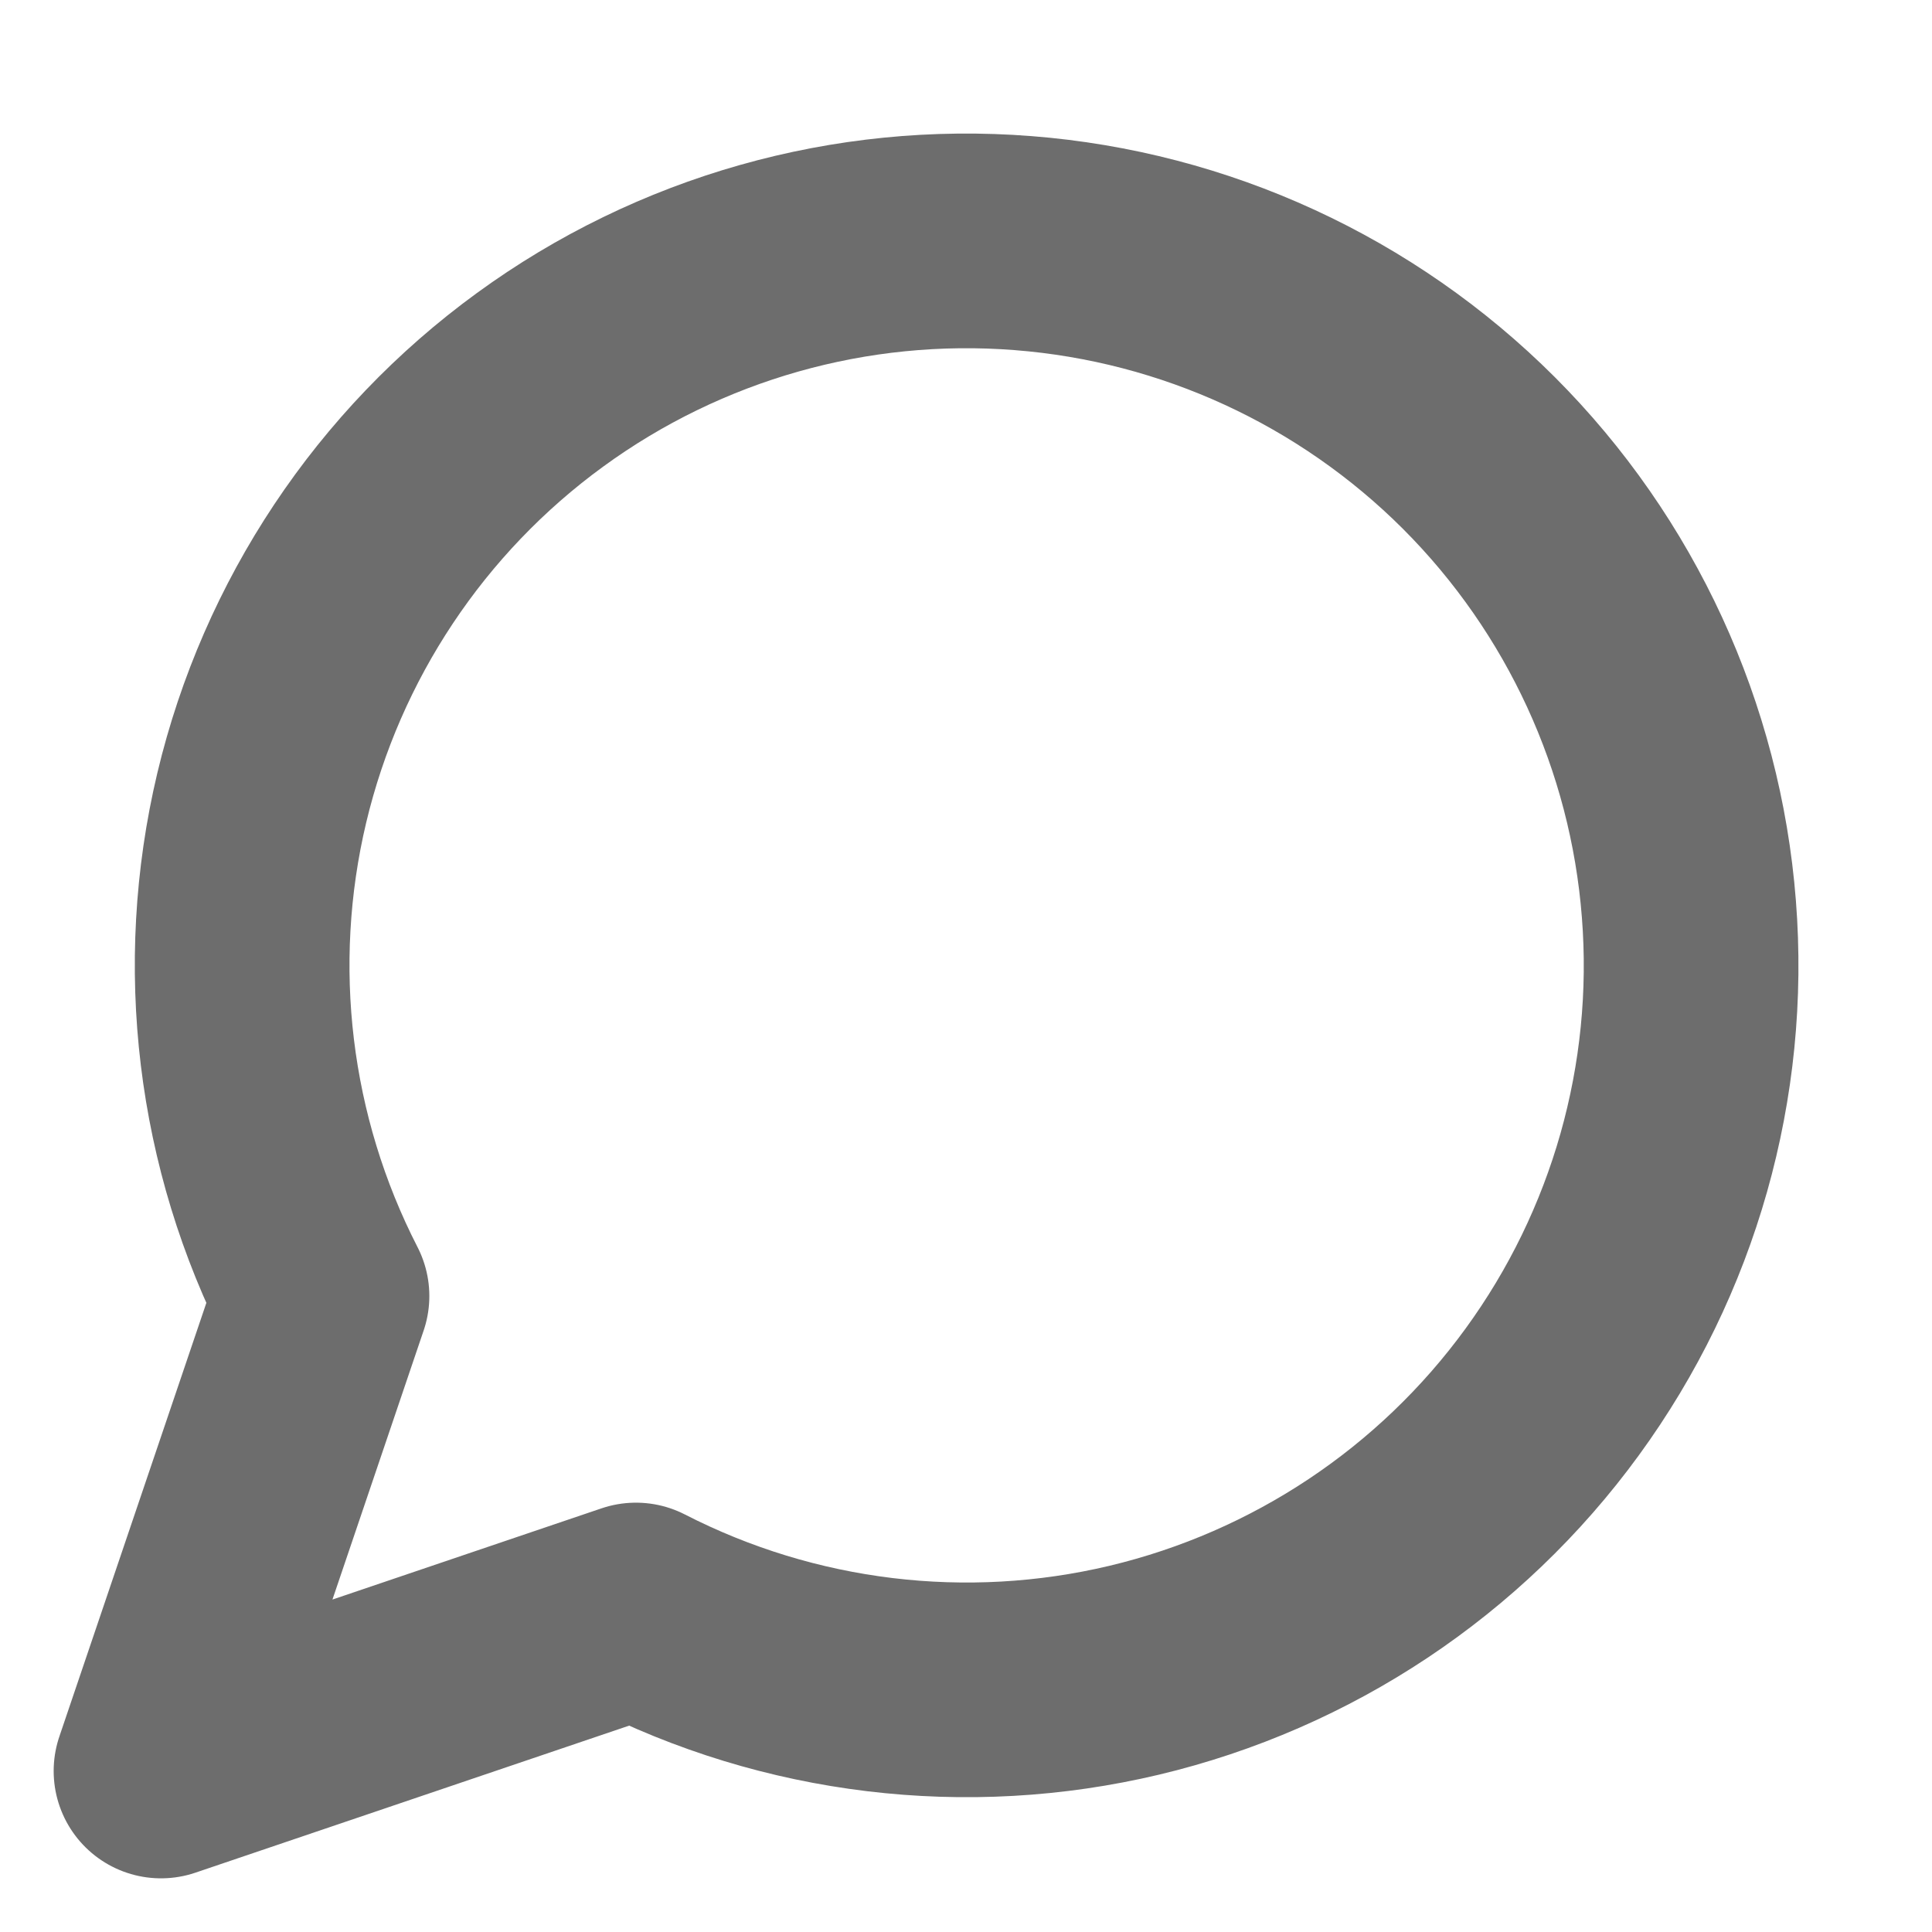
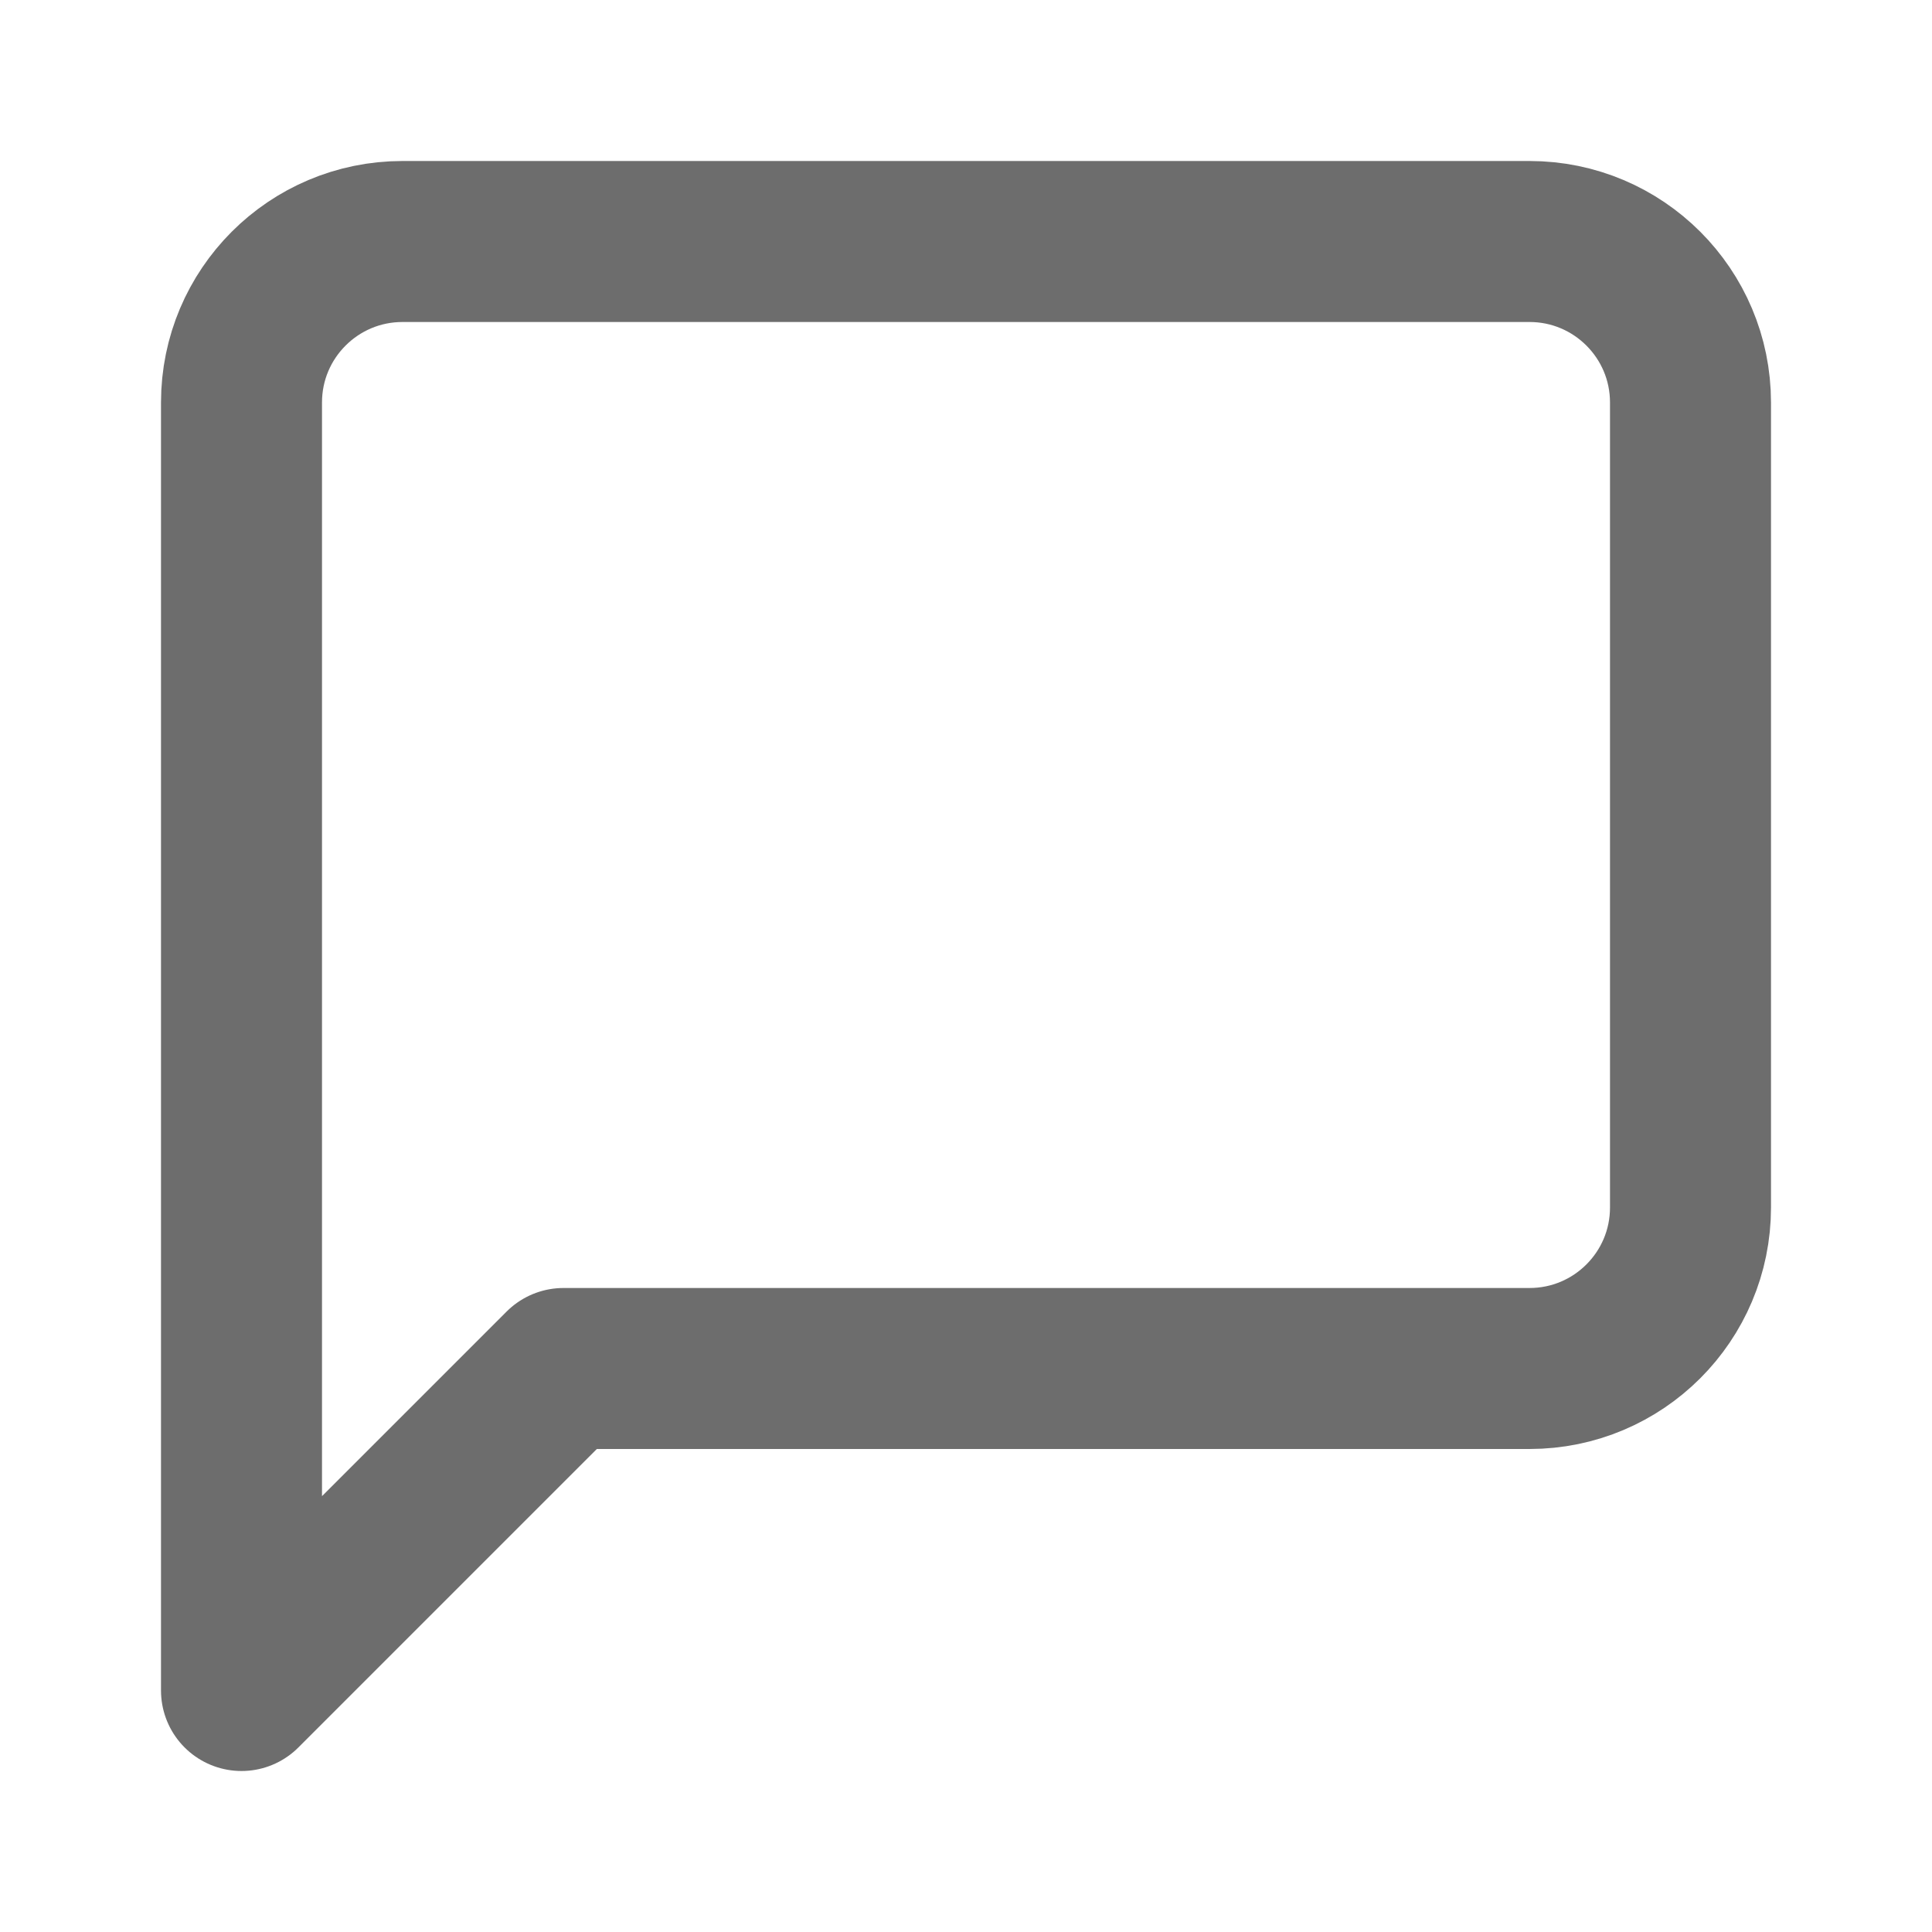
- <svg xmlns="http://www.w3.org/2000/svg" width="18" height="18" viewBox="0 0 18 18" fill="none">
-   <path d="M5.925 15C7.356 15.734 9.003 15.933 10.568 15.561C12.133 15.188 13.514 14.269 14.461 12.969C15.409 11.669 15.861 10.073 15.735 8.469C15.61 6.865 14.916 5.359 13.779 4.221C12.641 3.084 11.135 2.39 9.531 2.265C7.927 2.139 6.331 2.591 5.031 3.539C3.731 4.486 2.812 5.867 2.439 7.432C2.067 8.997 2.266 10.644 3 12.075L1.5 16.5L5.925 15Z" stroke-width="2" stroke-linecap="round" stroke-linejoin="round" stroke="#6d6d6d" />
+ <svg xmlns="http://www.w3.org/2000/svg" width="18" height="18" viewBox="0 0 24 24" fill="none">
+   <path d="M21 15a2 2 0 0 1-2 2H7l-4 4V5a2 2 0 0 1 2-2h14a2 2 0 0 1 2 2z" stroke="#6d6d6d" stroke-width="2" stroke-linecap="round" stroke-linejoin="round" />
</svg>
